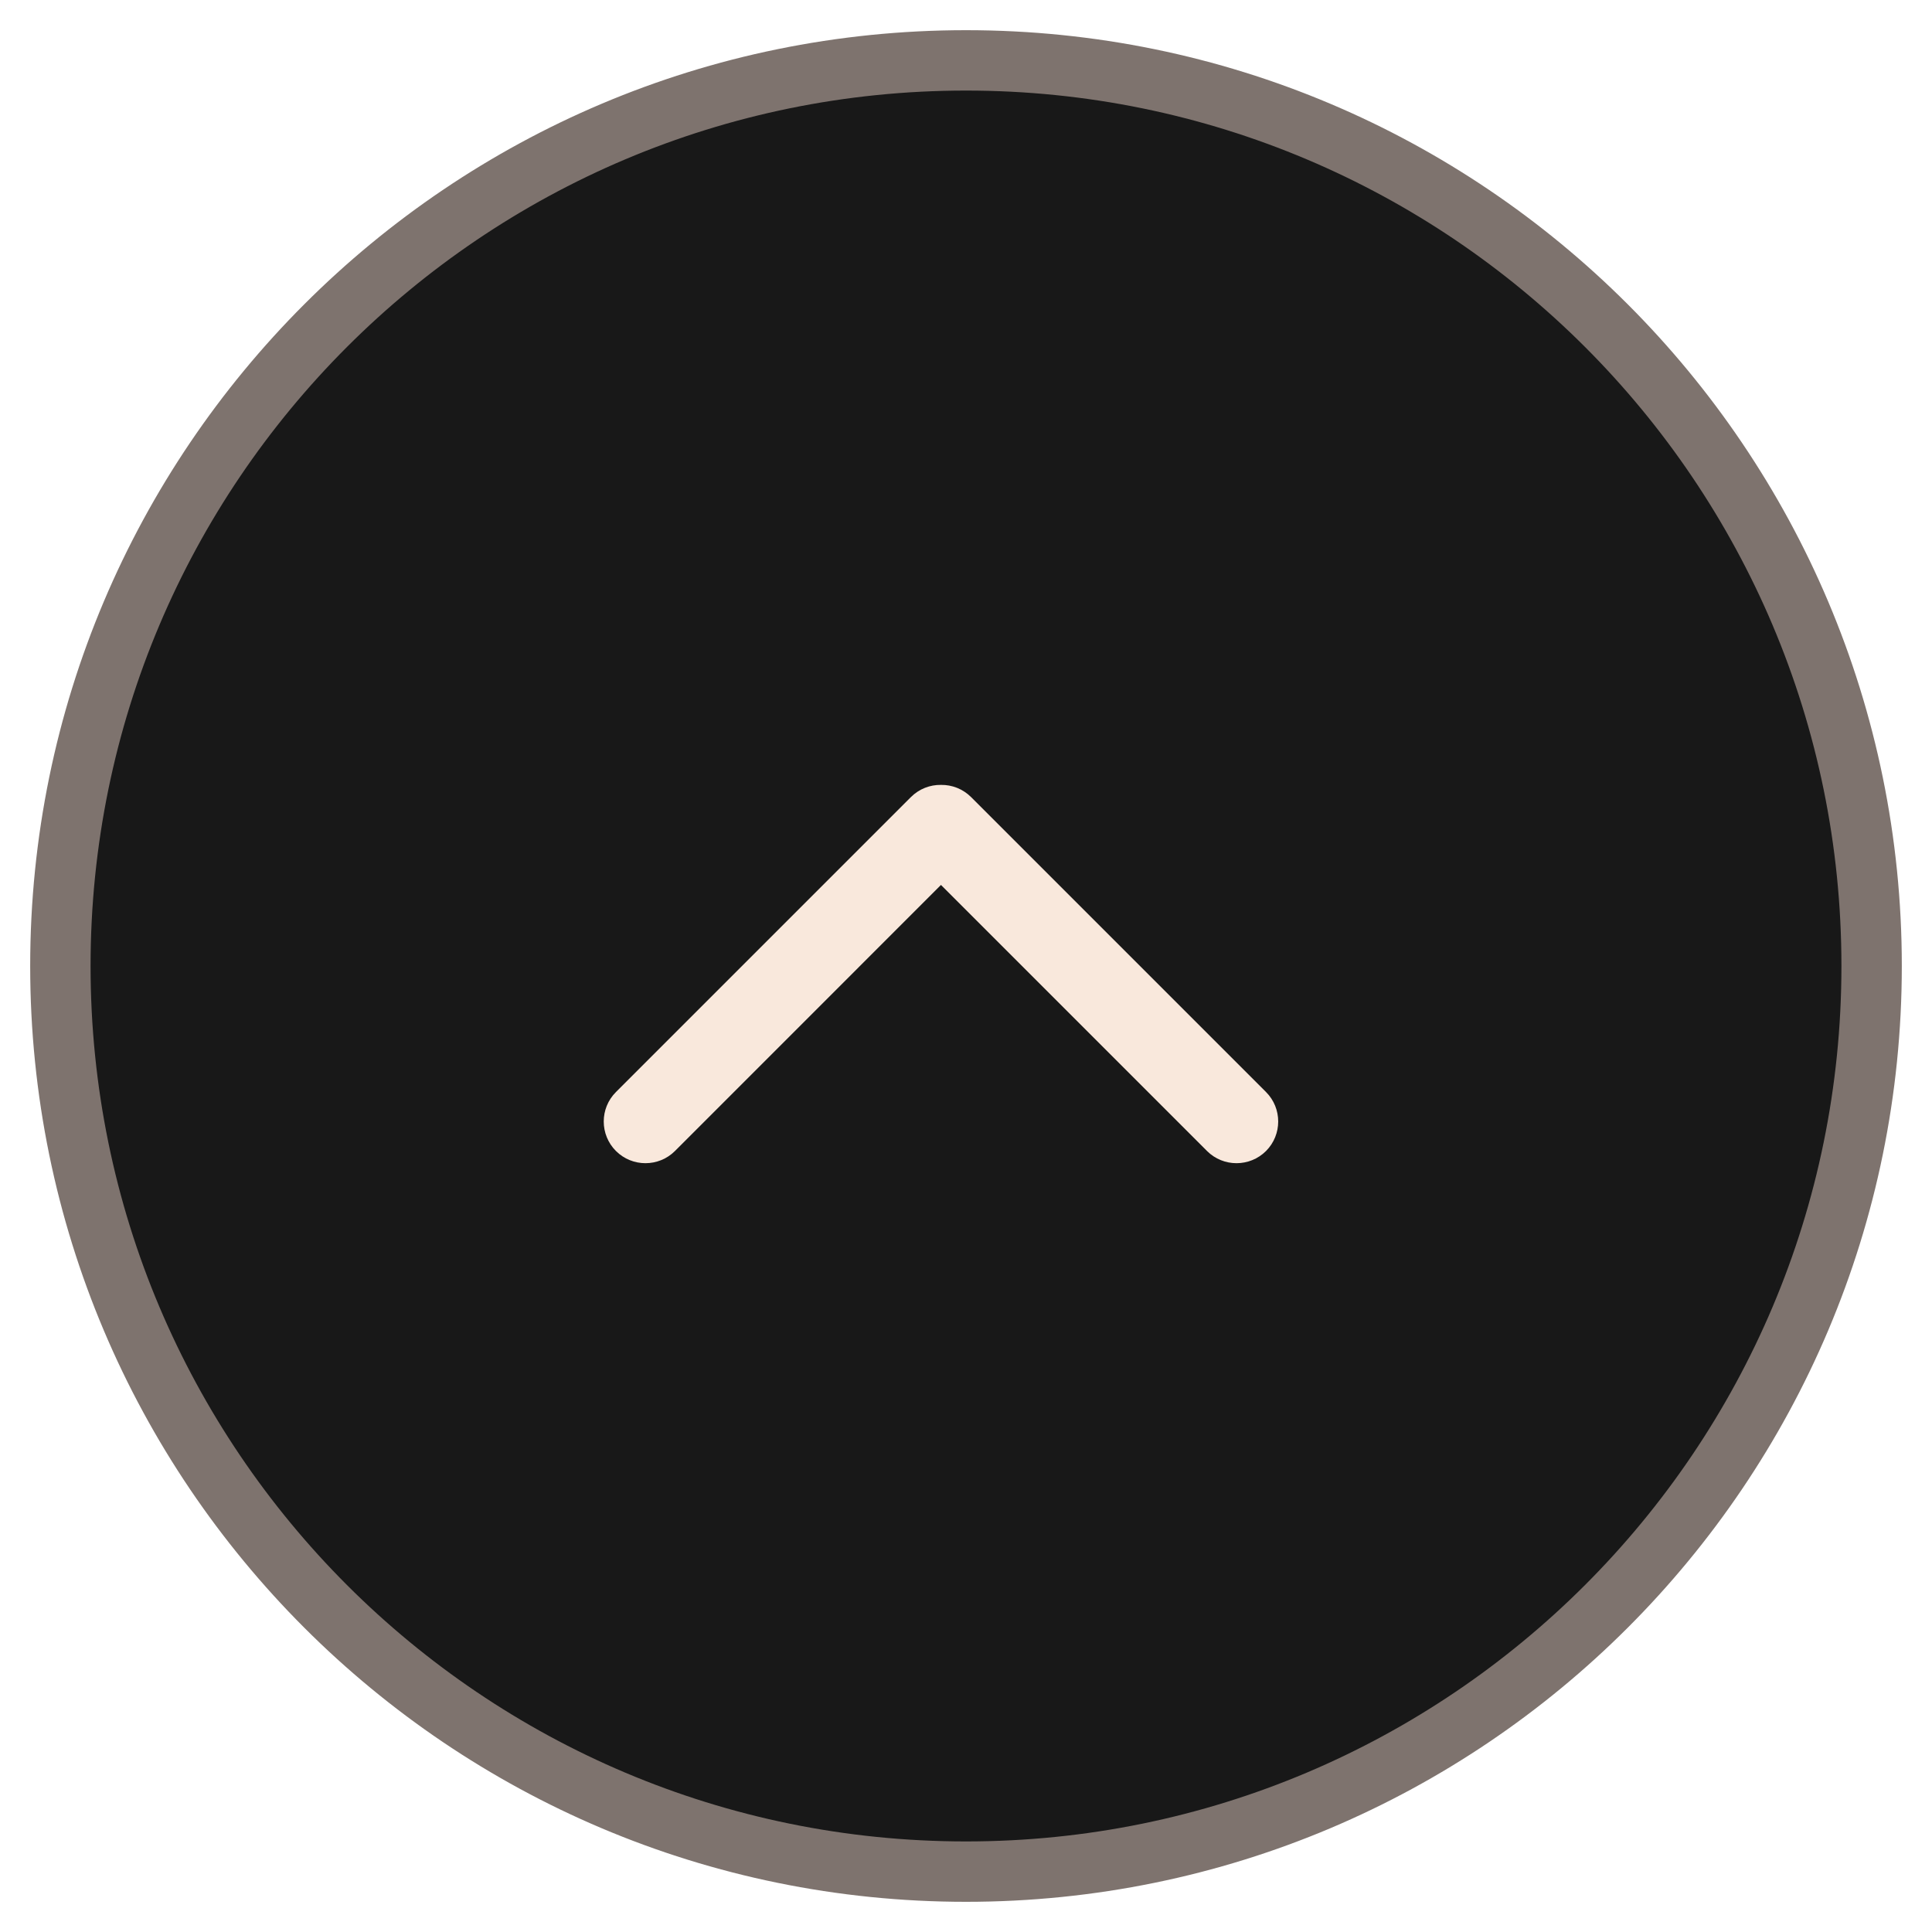
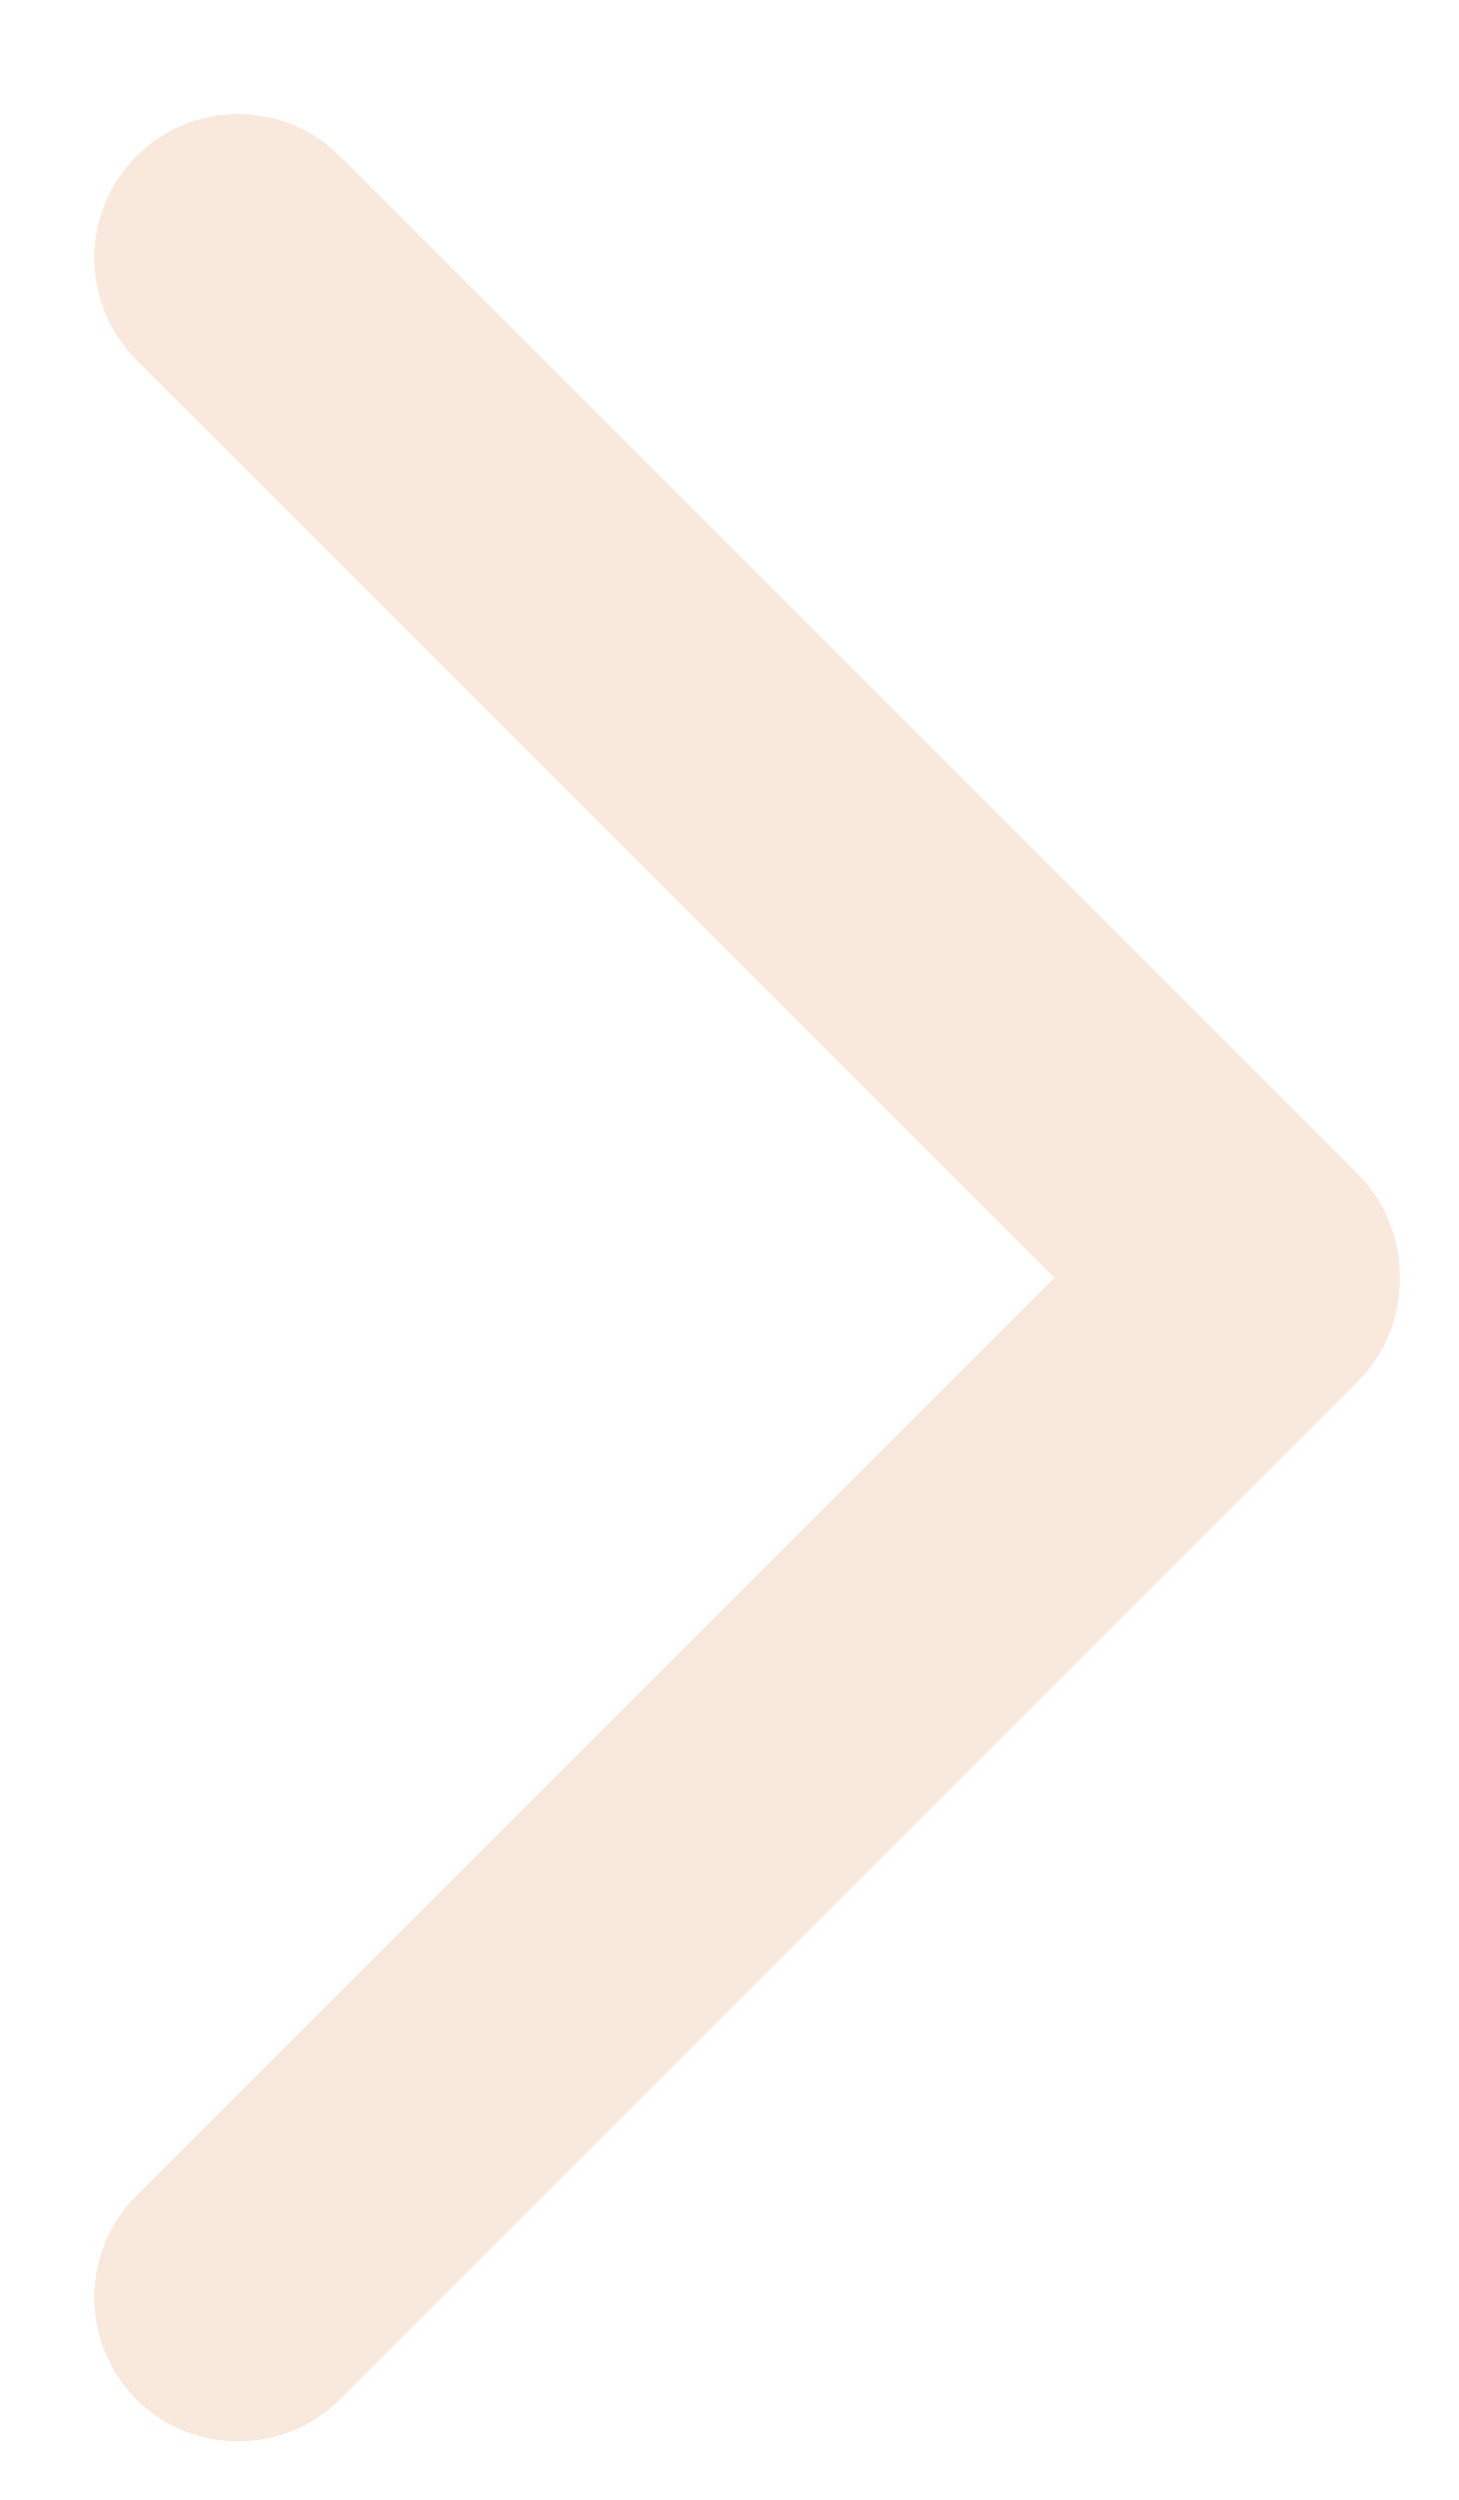
- <svg xmlns="http://www.w3.org/2000/svg" width="32px" height="32px" viewBox="0 0 32 32" version="1.1">
+ <svg xmlns="http://www.w3.org/2000/svg" width="7px" height="12px" viewBox="0 0 7 12" version="1.1">
  <g id="Page-1" stroke="none" stroke-width="1" fill="none" fill-rule="evenodd">
-     <g id="Mobile" transform="translate(-248, -99)">
-       <g id="Group-2" transform="translate(249, 100)">
-         <circle id="Oval" stroke="#7E736E" fill="#181818" stroke-linecap="round" stroke-linejoin="round" cx="15" cy="15" r="15" />
-         <path d="M19.969,12.202 C20.239,12.472 20.239,12.91 19.969,13.179 L15.084,18.064 C14.947,18.201 14.766,18.269 14.586,18.266 C14.405,18.269 14.225,18.201 14.087,18.064 L9.202,13.179 C8.933,12.91 8.933,12.472 9.202,12.202 C9.472,11.933 9.91,11.933 10.179,12.202 L14.586,16.609 L18.992,12.202 C19.262,11.933 19.699,11.933 19.969,12.202 Z" id="Combined-Shape" fill="#F9E8DC" transform="translate(14.58566, 15.1332) rotate(180) translate(-14.58566, -15.1332) " />
-       </g>
+     <g id="Mobile" transform="translate(-260, -145)" fill="#F9E8DC">
+       <path d="M268.969,148.202 C269.239,148.472 269.239,148.91 268.969,149.179 L264.084,154.064 C263.947,154.201 263.766,154.269 263.586,154.266 C263.405,154.269 263.225,154.201 263.087,154.064 L258.202,149.179 C257.933,148.91 257.933,148.472 258.202,148.202 C258.472,147.933 258.91,147.933 259.179,148.202 L263.586,152.609 L267.992,148.202 C268.262,147.933 268.699,147.933 268.969,148.202 Z" id="Combined-Shape" transform="translate(263.5857, 151.1332) rotate(-90) translate(-263.5857, -151.1332) " />
    </g>
  </g>
</svg>
